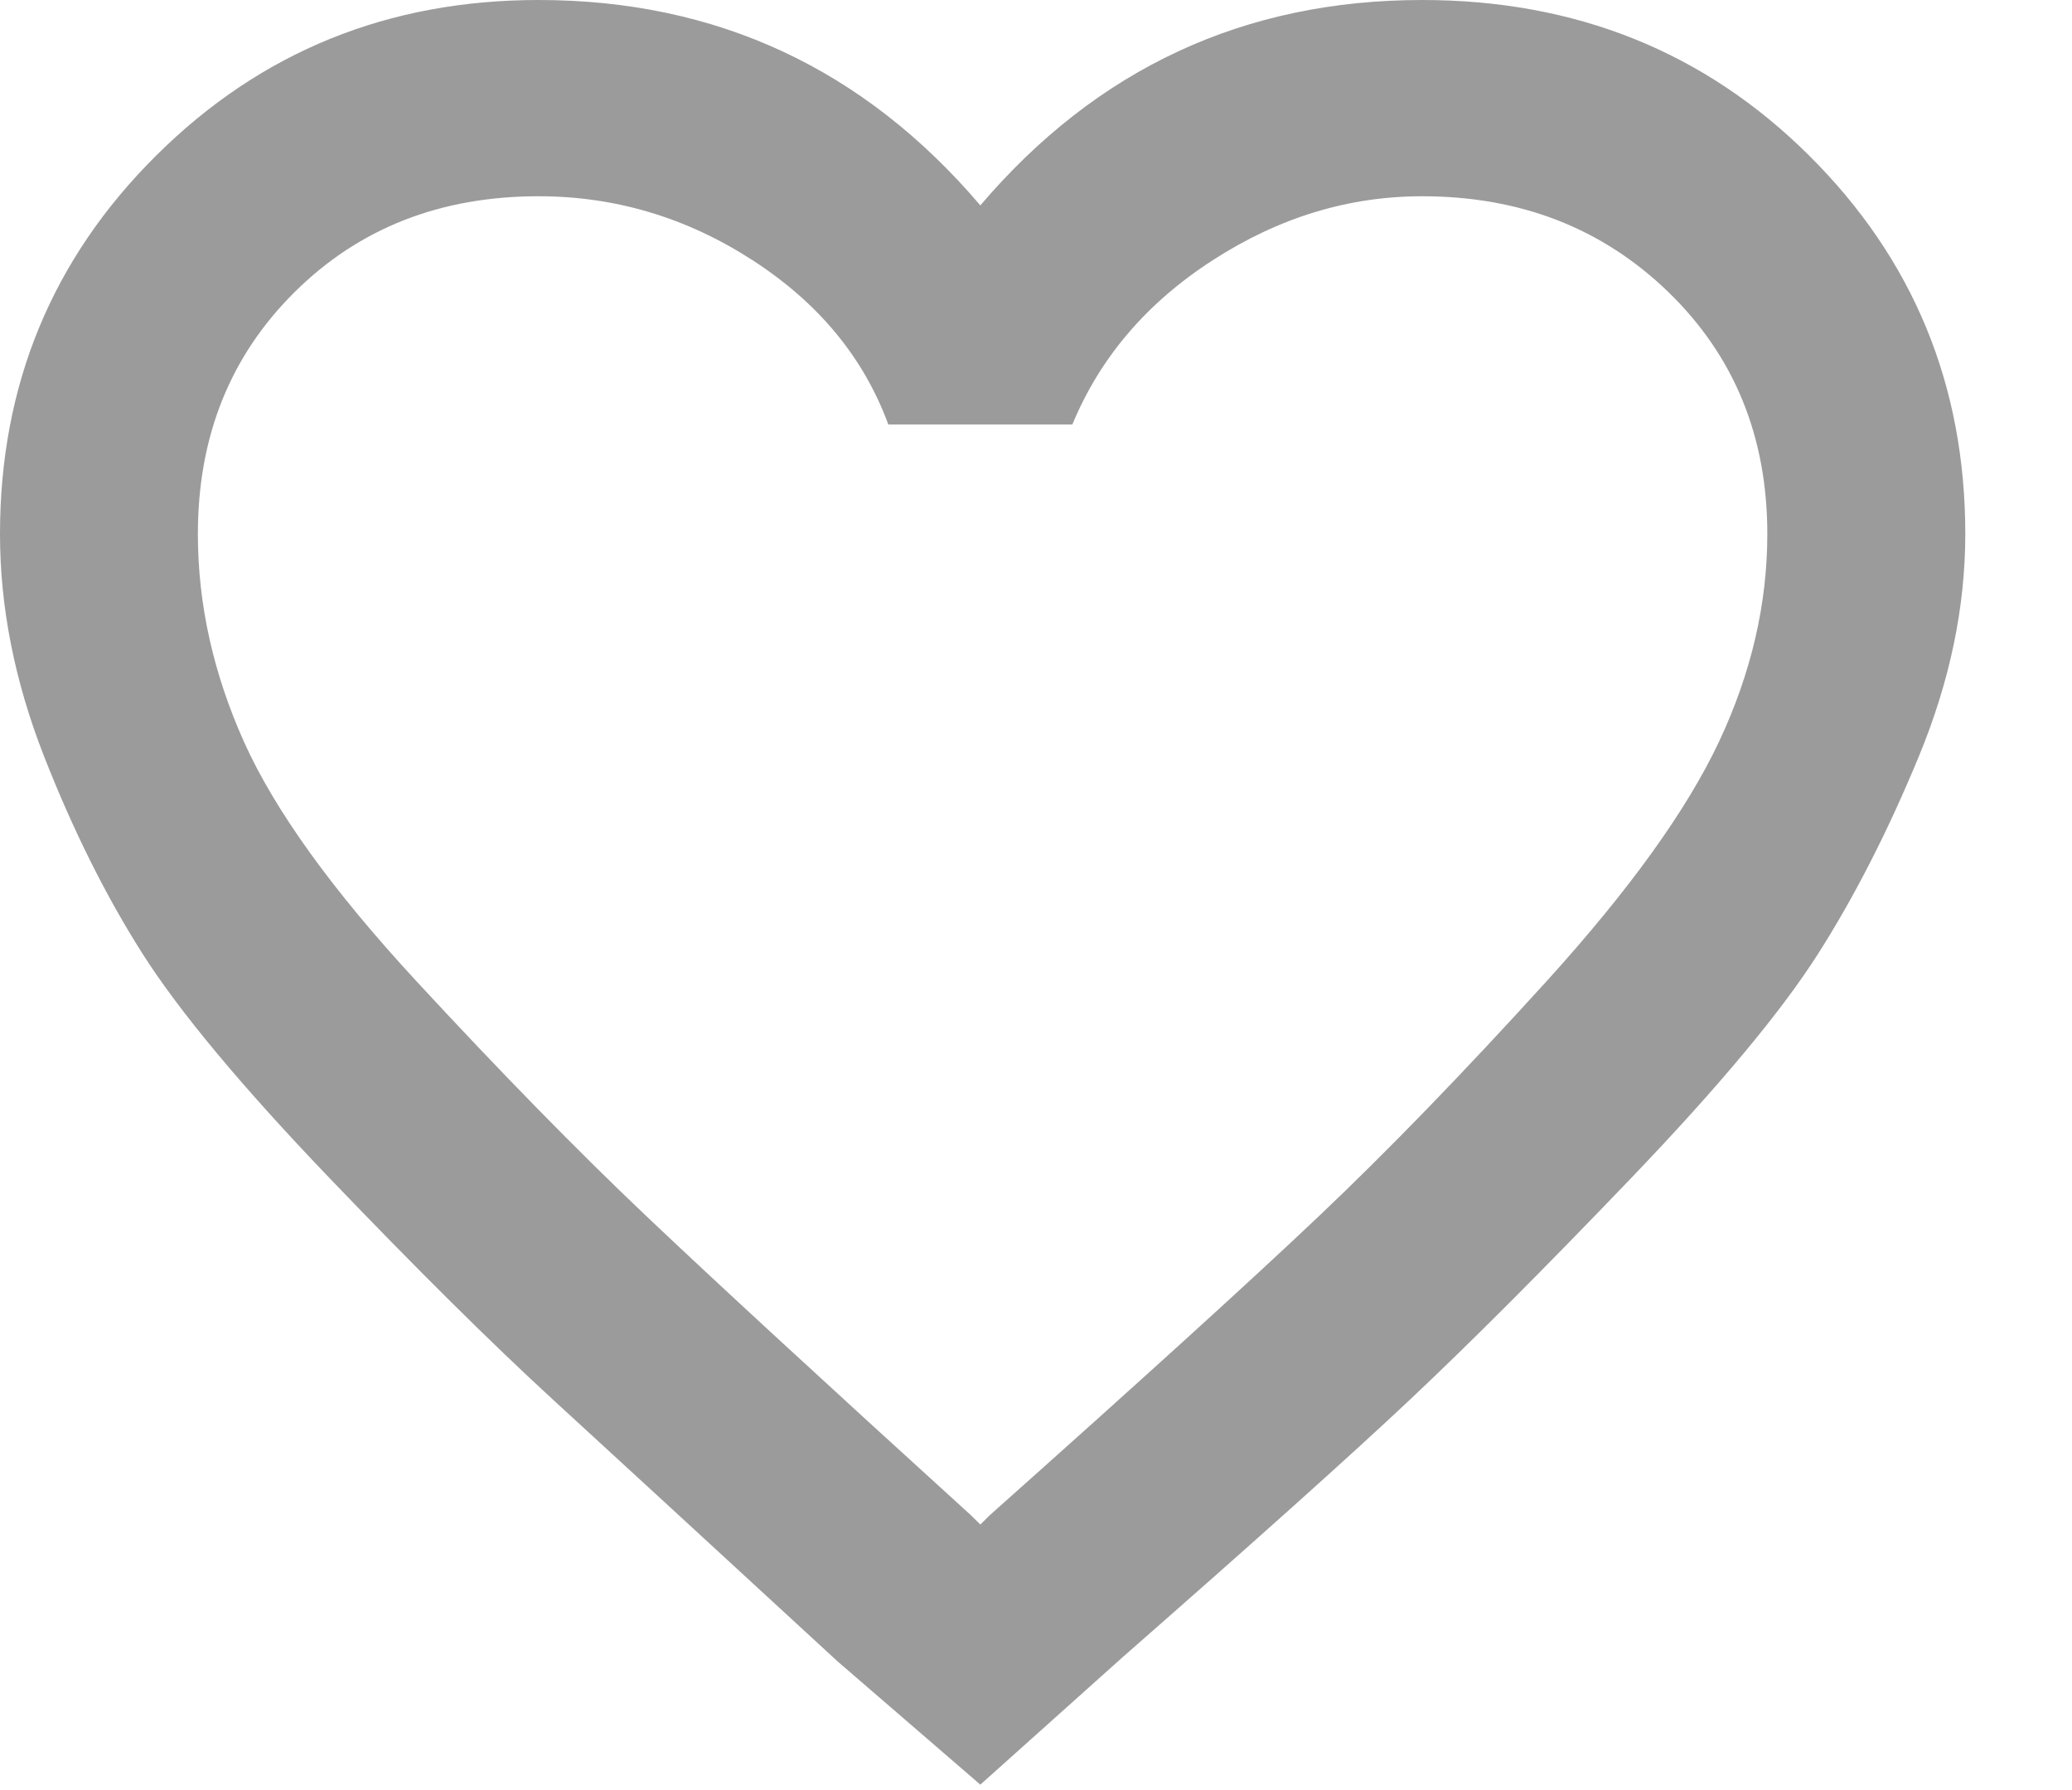
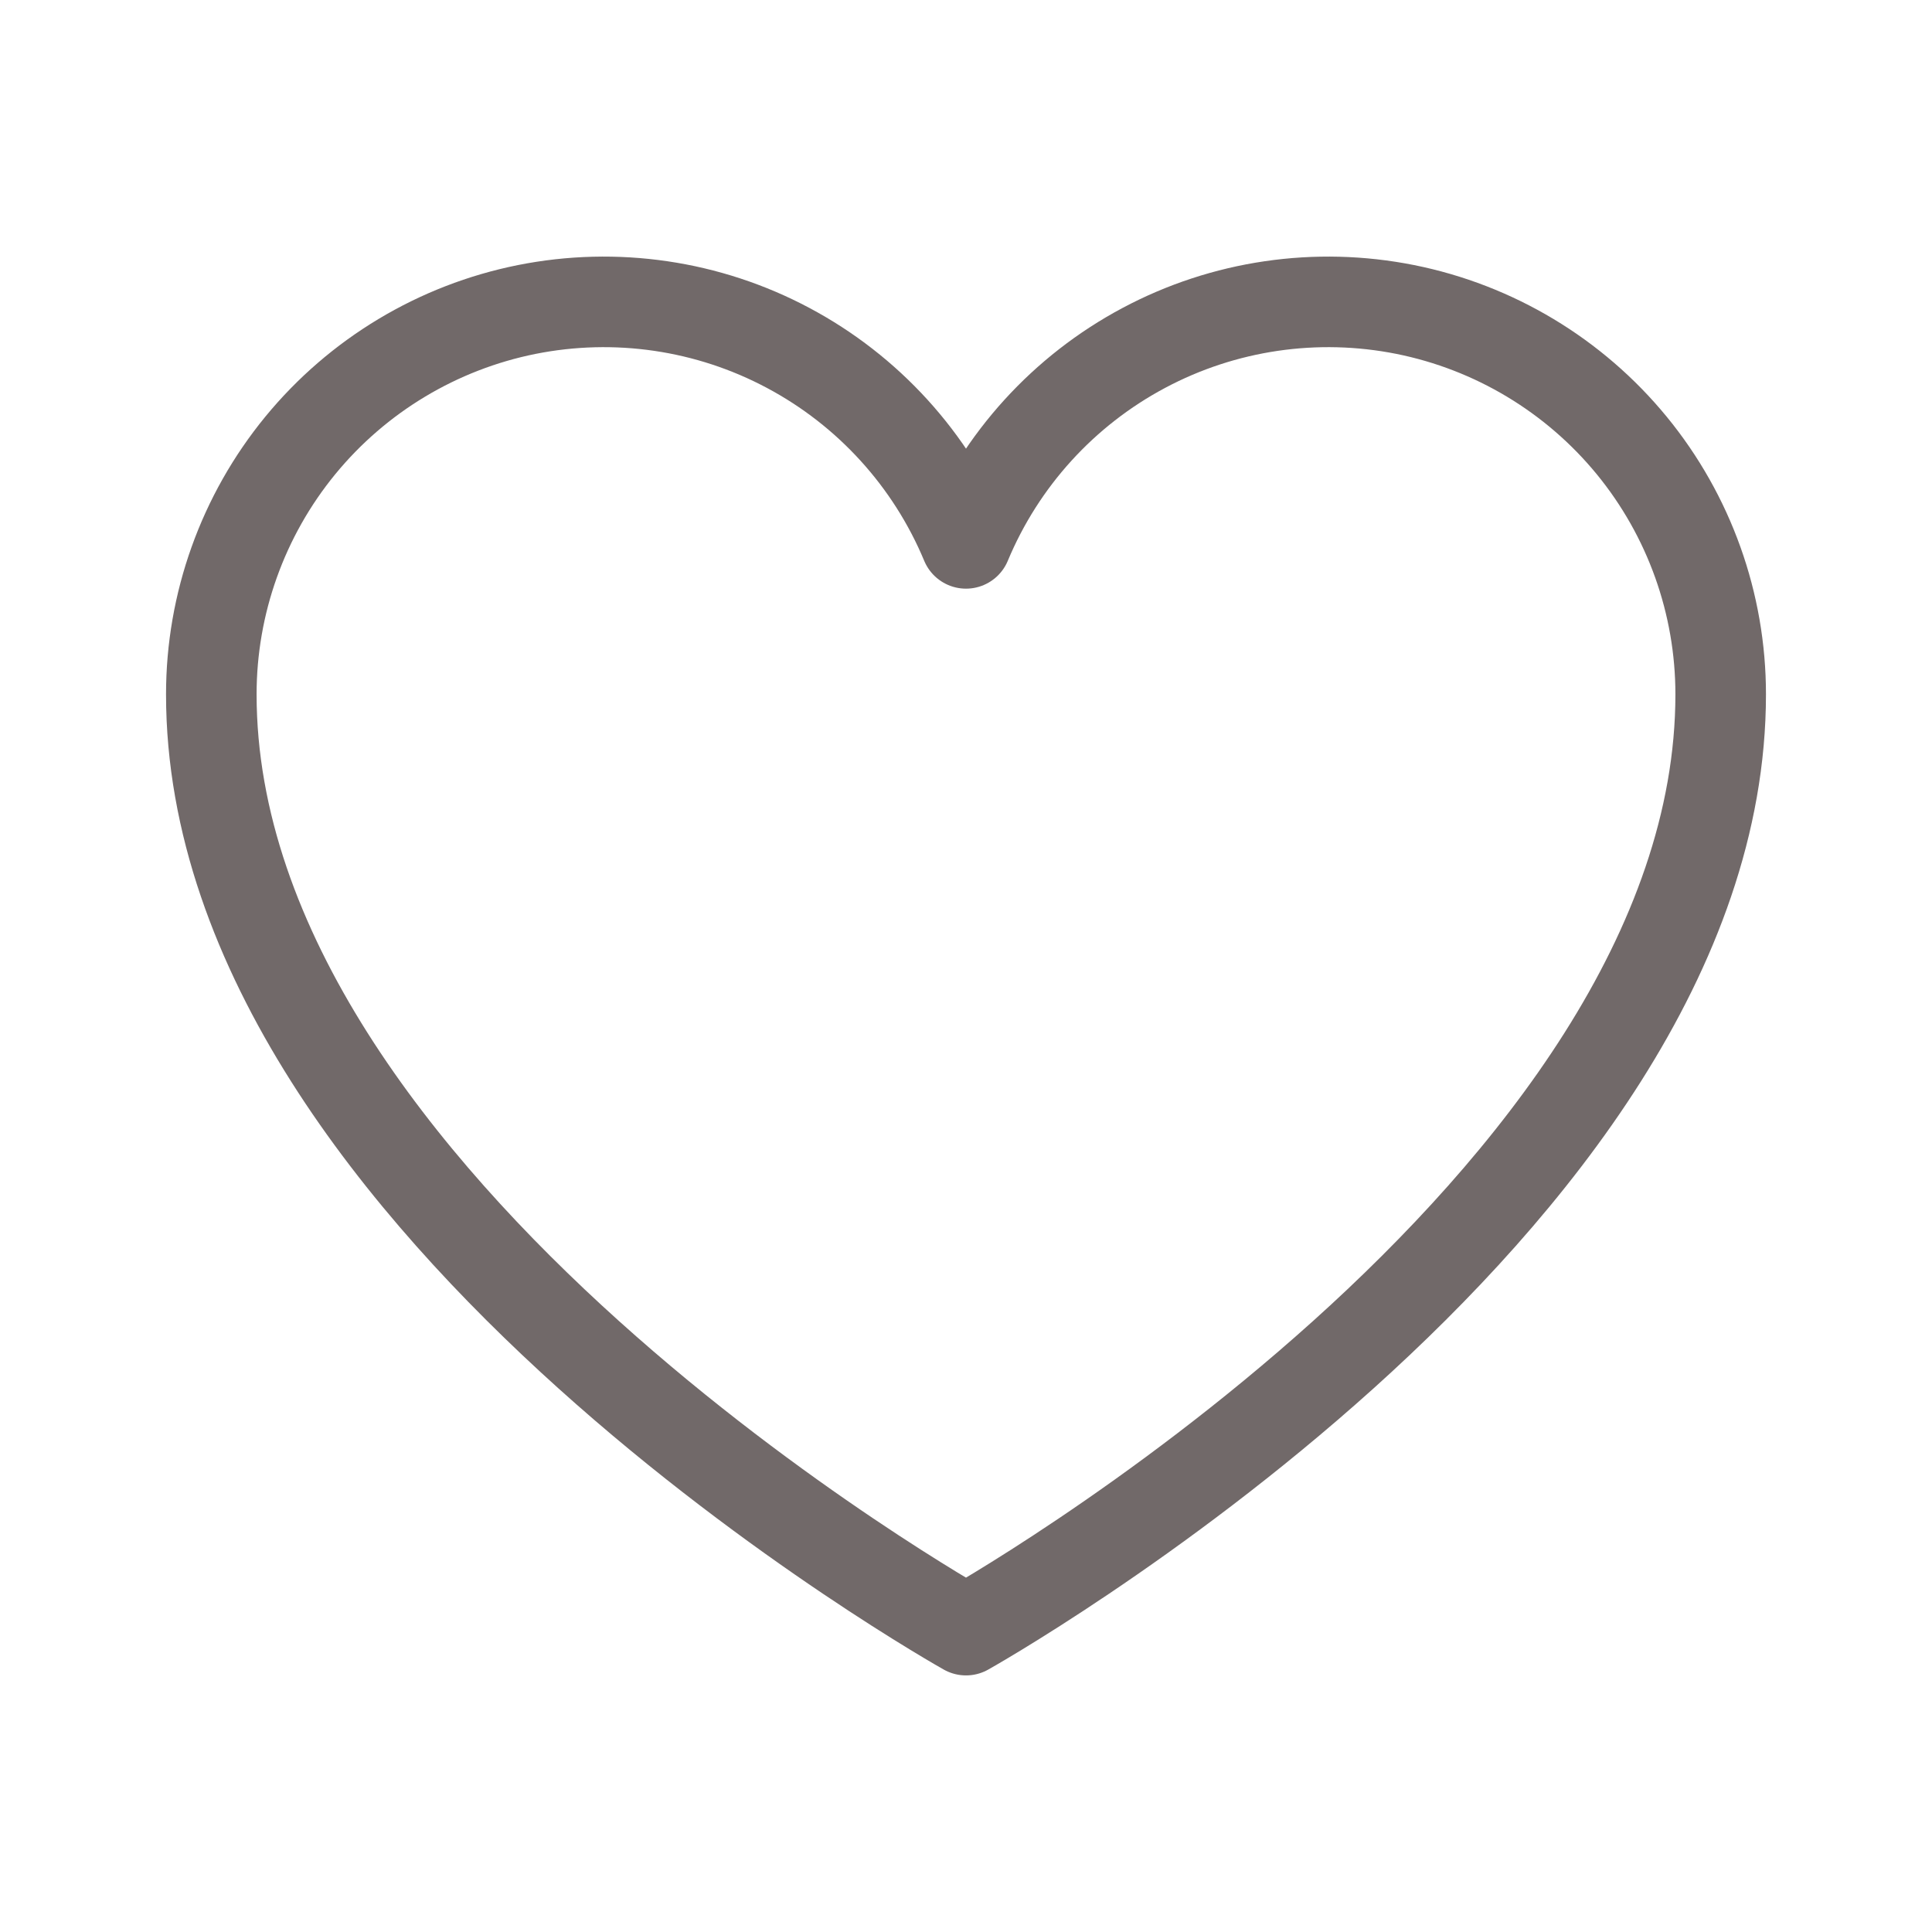
- <svg xmlns="http://www.w3.org/2000/svg" width="22" height="19" viewBox="0 0 22 19" fill="none">
-   <path d="M15.1 0C16.729 0 18.098 0.549 19.205 1.648C20.313 2.747 20.867 4.088 20.867 5.671C20.867 6.446 20.704 7.23 20.378 8.022C20.052 8.813 19.694 9.516 19.303 10.13C18.912 10.744 18.252 11.536 17.324 12.505C16.395 13.475 15.613 14.258 14.978 14.856C14.343 15.454 13.325 16.366 11.924 17.594L10.409 18.951L8.894 17.643C7.526 16.383 6.516 15.454 5.864 14.856C5.213 14.258 4.423 13.475 3.494 12.505C2.566 11.536 1.906 10.744 1.515 10.13C1.124 9.516 0.774 8.813 0.464 8.022C0.155 7.23 0 6.446 0 5.671C0 4.088 0.554 2.747 1.662 1.648C2.769 0.549 4.121 0 5.718 0C7.607 0 9.171 0.727 10.409 2.181C11.647 0.727 13.211 0 15.1 0ZM10.507 16.092C12.103 14.67 13.268 13.612 14.001 12.917C14.734 12.222 15.54 11.39 16.42 10.421C17.299 9.452 17.91 8.603 18.252 7.876C18.594 7.149 18.765 6.414 18.765 5.671C18.765 4.637 18.415 3.781 17.715 3.102C17.014 2.423 16.143 2.084 15.1 2.084C14.318 2.084 13.577 2.31 12.877 2.763C12.176 3.215 11.68 3.797 11.386 4.508H9.432C9.171 3.797 8.69 3.215 7.99 2.763C7.29 2.31 6.532 2.084 5.718 2.084C4.675 2.084 3.812 2.423 3.128 3.102C2.443 3.781 2.101 4.637 2.101 5.671C2.101 6.414 2.264 7.149 2.59 7.876C2.916 8.603 3.527 9.452 4.423 10.421C5.319 11.39 6.133 12.222 6.866 12.917C7.599 13.612 8.747 14.67 10.311 16.092L10.409 16.189L10.507 16.092Z" fill="#9B9B9B" />
+ <svg xmlns="http://www.w3.org/2000/svg" width="32" height="32" viewBox="0 0 32 32" fill="none">
+   <path d="M16 27C16 27 3.5 20 3.5 11.5C3.5 9.997 4.021 8.541 4.973 7.379C5.926 6.217 7.252 5.421 8.725 5.126C10.199 4.832 11.729 5.056 13.055 5.763C14.381 6.469 15.422 7.613 16 9V9C16.578 7.613 17.619 6.469 18.945 5.763C20.271 5.056 21.801 4.832 23.275 5.126C24.748 5.421 26.074 6.217 27.027 7.379C27.979 8.541 28.5 9.997 28.5 11.5C28.5 20 16 27 16 27Z" stroke="#716969" stroke-width="1.5" stroke-linecap="round" stroke-linejoin="round" />
</svg>
